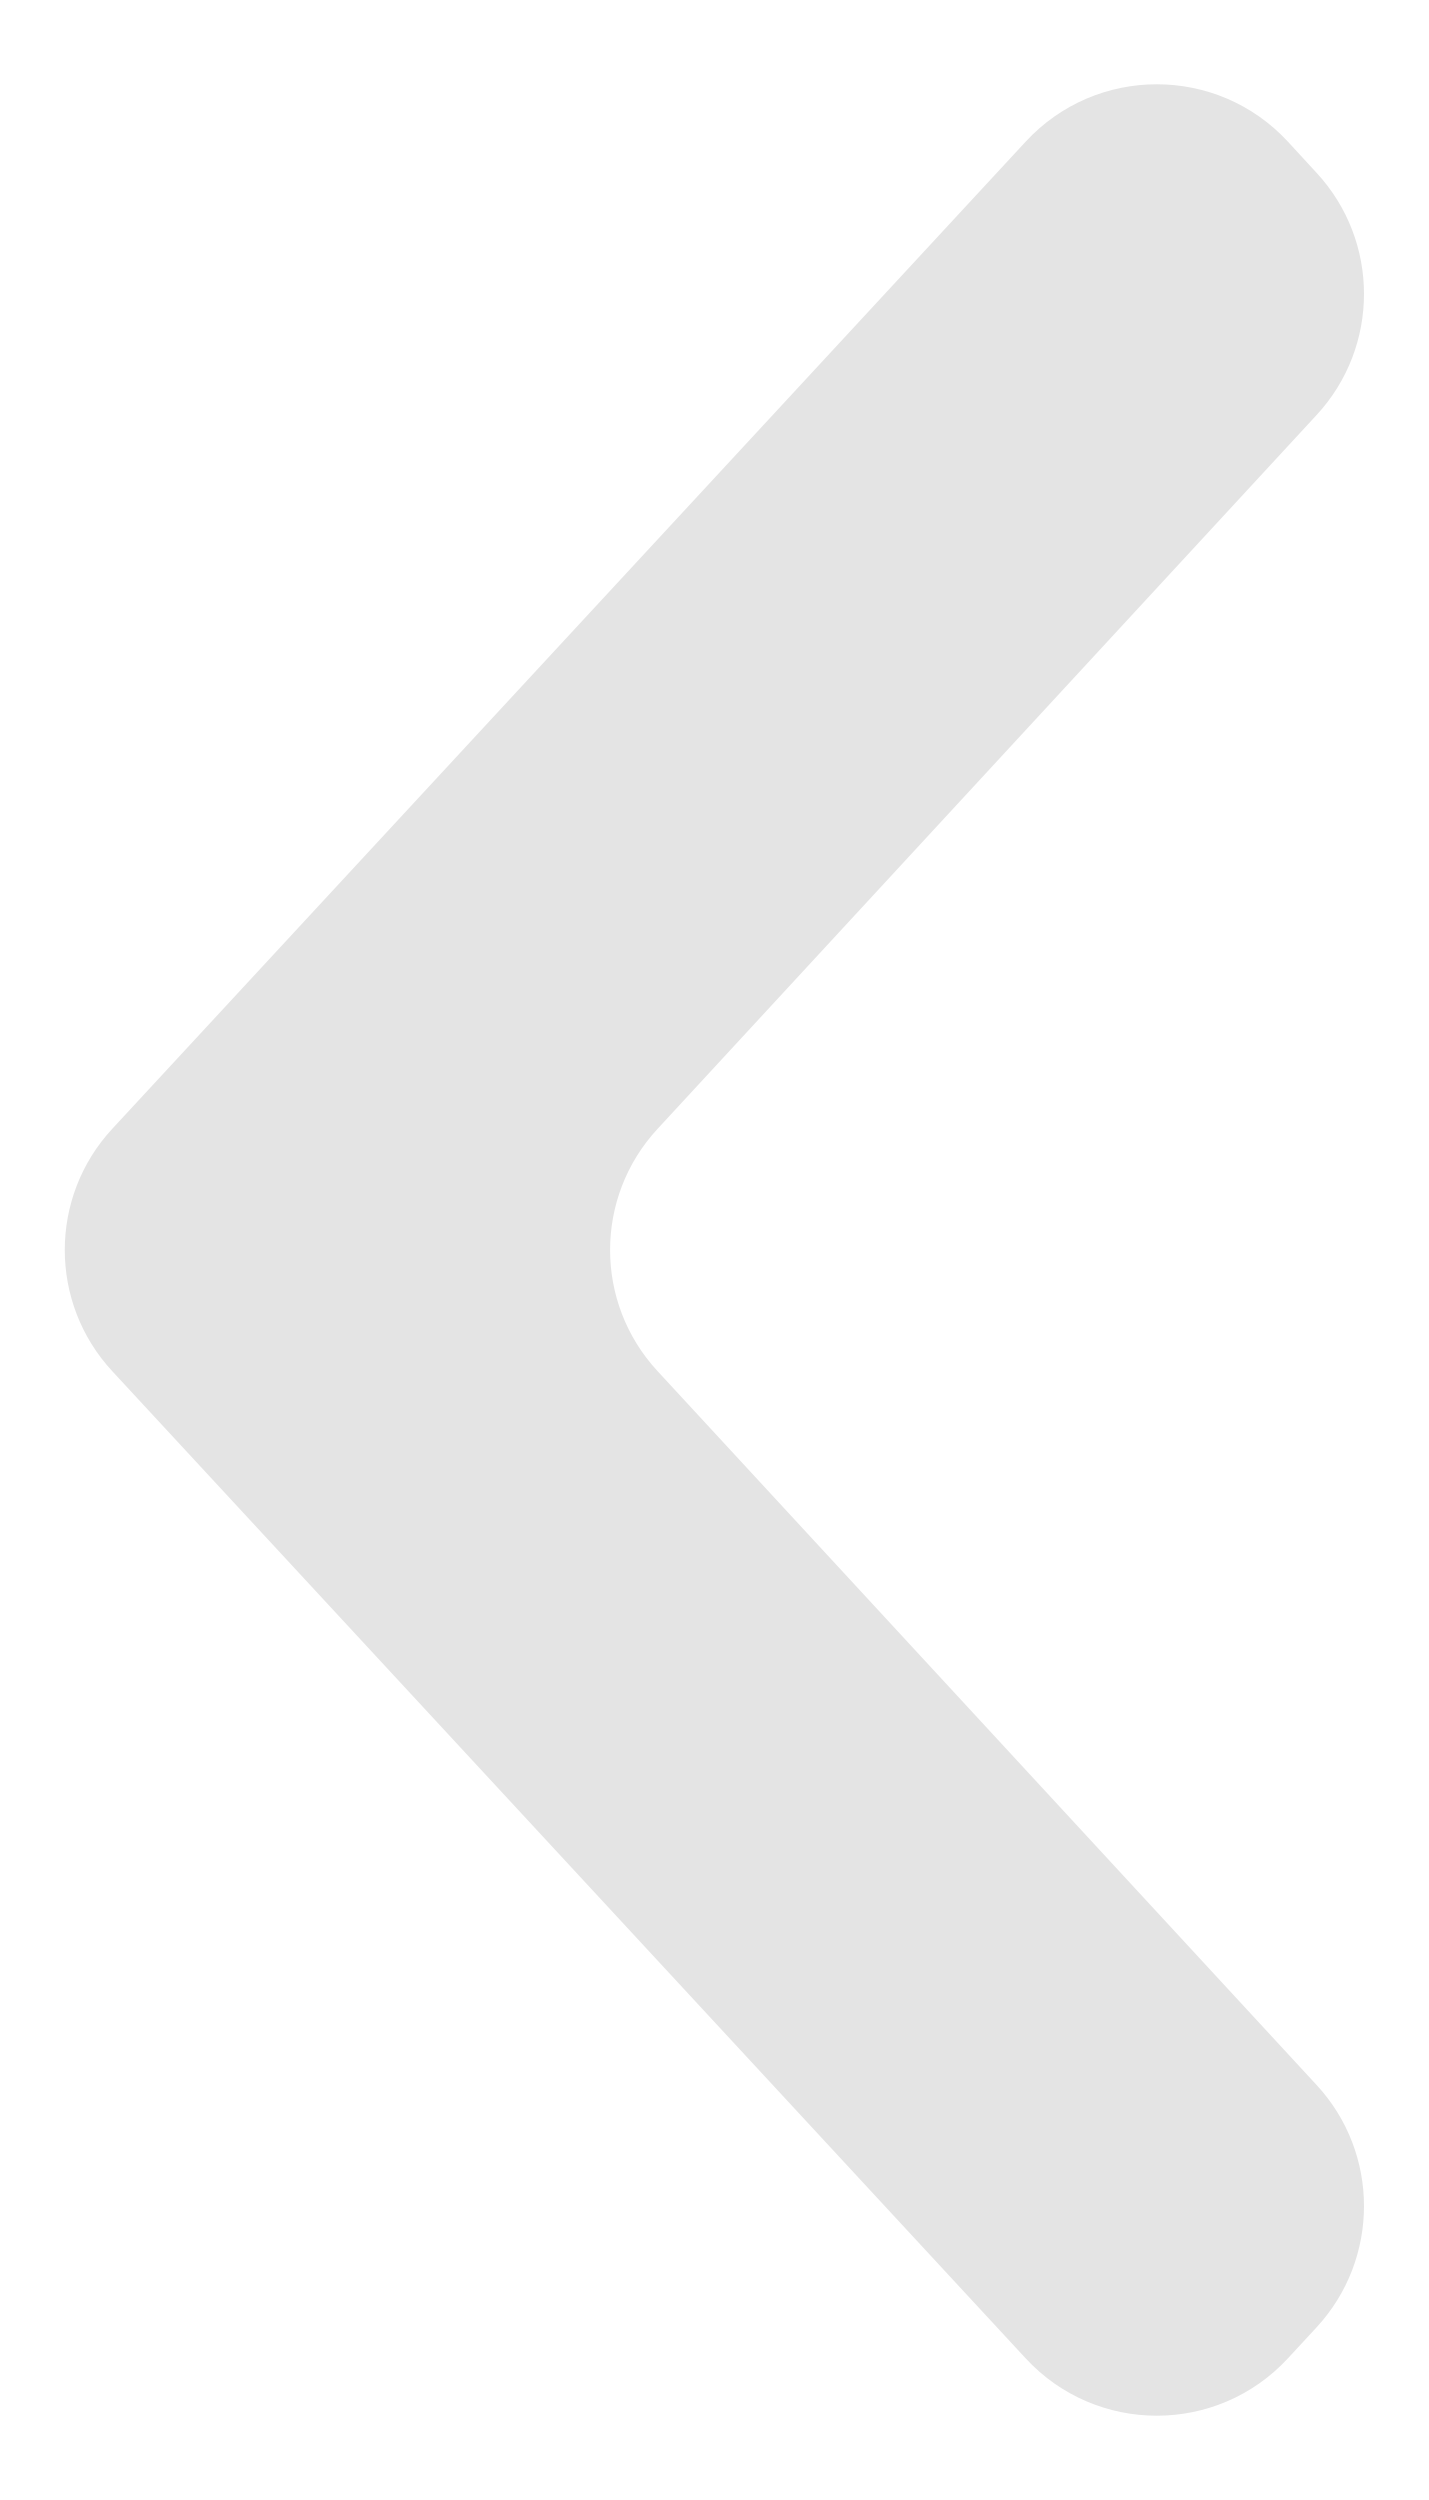
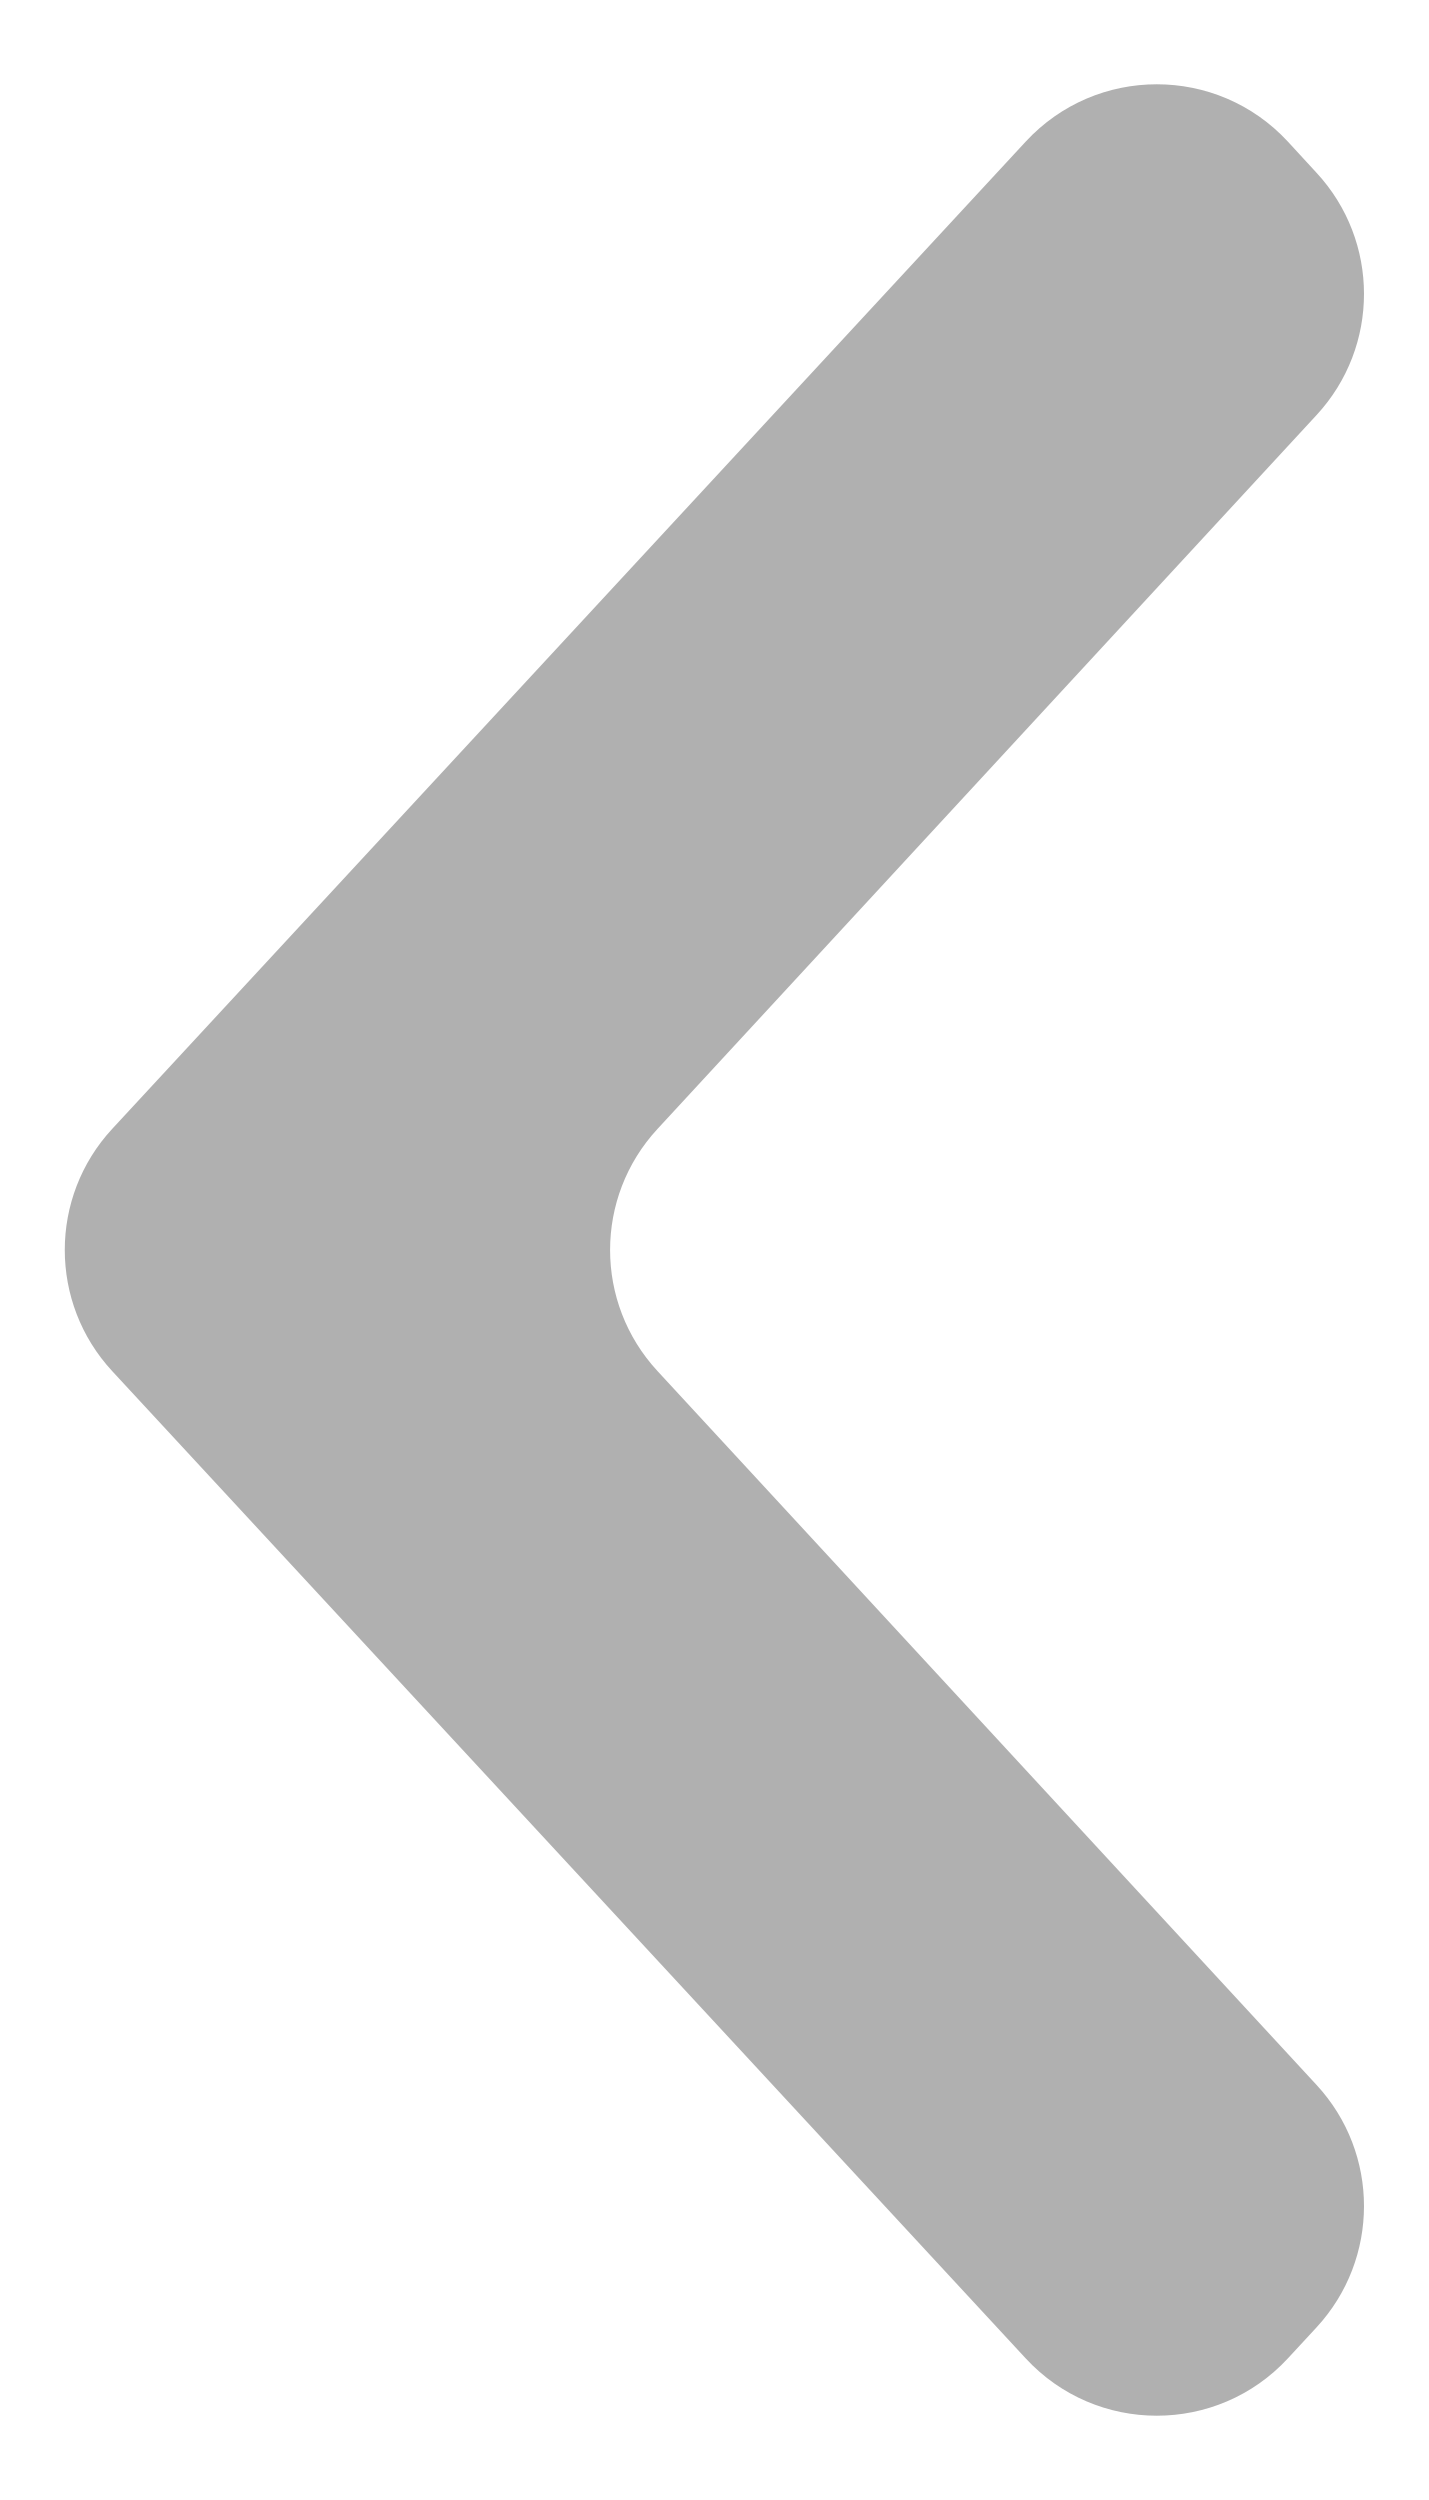
<svg xmlns="http://www.w3.org/2000/svg" width="8" height="14" viewBox="0 0 8 14" fill="none">
-   <path d="M7.372 13.034C7.727 12.65 7.727 12.059 7.373 11.676L3.682 7.678C3.328 7.295 3.328 6.705 3.682 6.322L7.373 2.324C7.727 1.941 7.727 1.35 7.372 0.967L7.212 0.793C6.816 0.365 6.14 0.365 5.744 0.793L0.629 6.321C0.274 6.704 0.274 7.296 0.629 7.679L5.744 13.207C6.14 13.635 6.816 13.635 7.212 13.207L7.372 13.034Z" fill="#E4E4E4" />
+   <path d="M7.372 13.034C7.727 12.65 7.727 12.059 7.373 11.676L3.682 7.678C3.328 7.295 3.328 6.705 3.682 6.322L7.373 2.324C7.727 1.941 7.727 1.35 7.372 0.967L7.212 0.793C6.816 0.365 6.14 0.365 5.744 0.793L0.629 6.321C0.274 6.704 0.274 7.296 0.629 7.679L5.744 13.207C6.14 13.635 6.816 13.635 7.212 13.207L7.372 13.034Z" fill="#B0B0B0" />
</svg>
